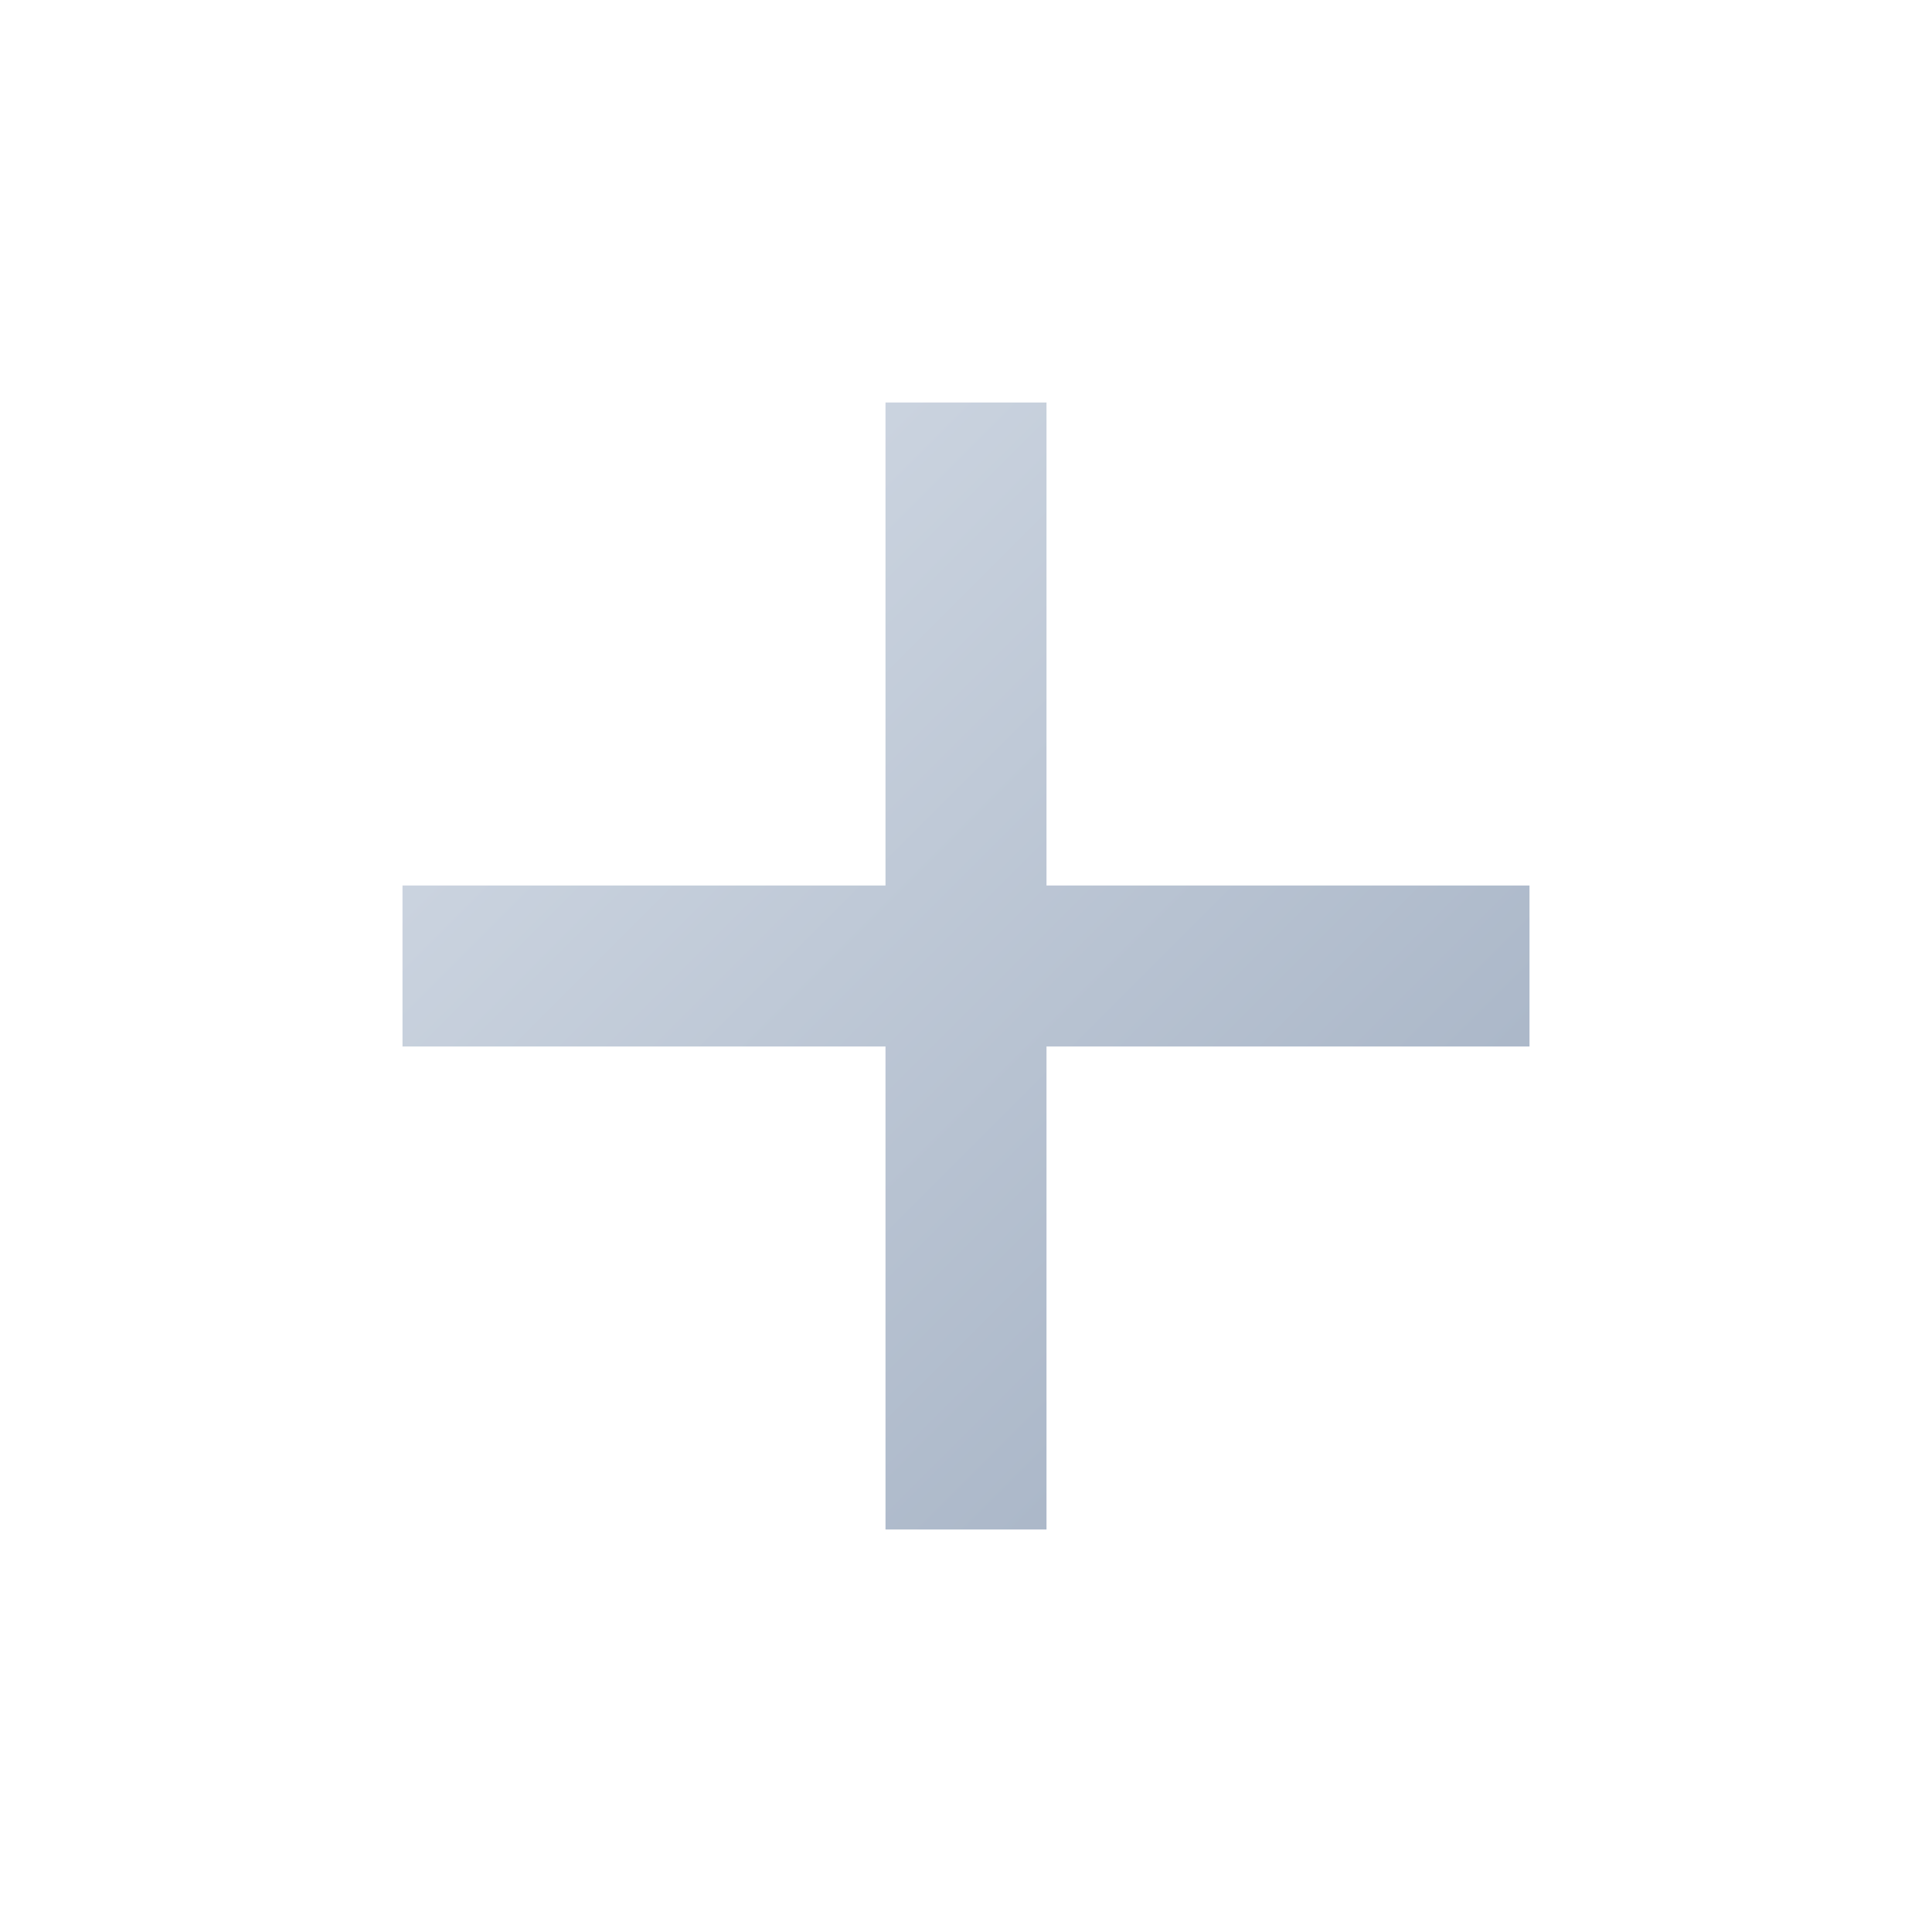
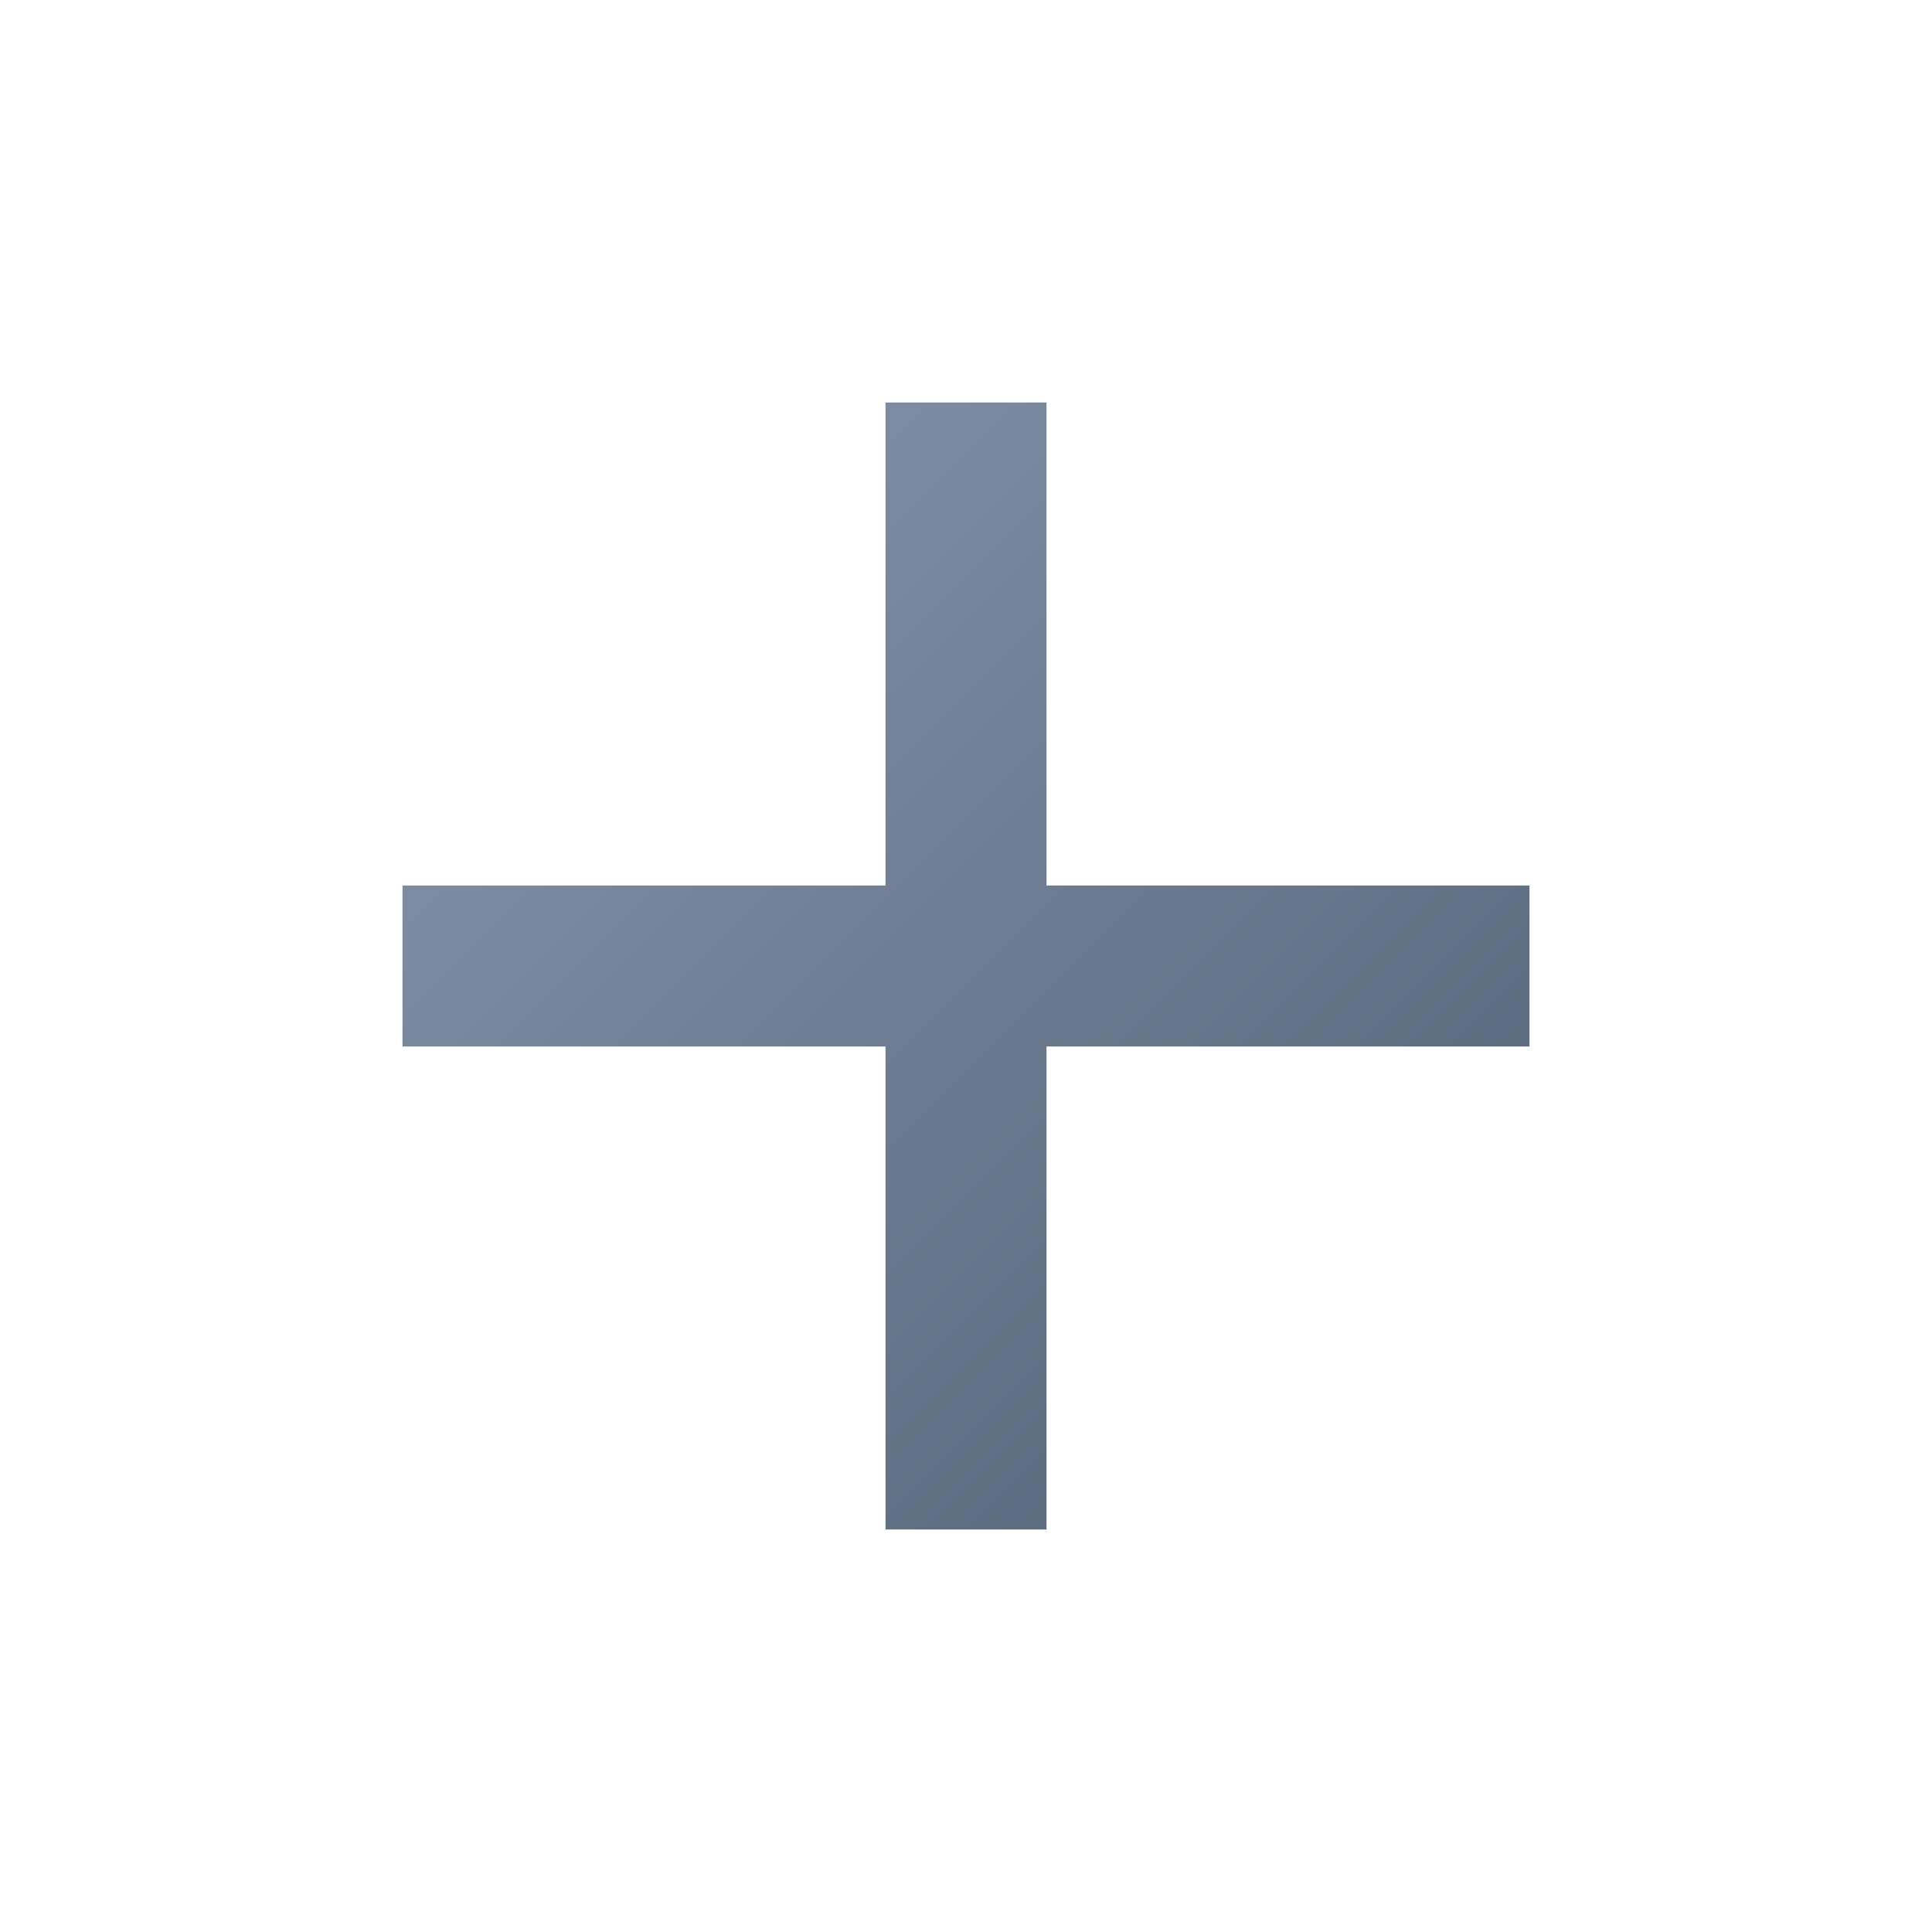
<svg xmlns="http://www.w3.org/2000/svg" viewBox="0 0 24 24" width="24" height="24">
  <defs>
    <linearGradient id="ri_plus" x1="2" y1="2" x2="22" y2="22" gradientUnits="userSpaceOnUse">
-       <stop stop-color="#e2e8f0" />
-       <stop offset="1" stop-color="#94a3b8" />
+       <stop stop-color="#94a3b8" />
+       <stop offset="1" stop-color="#475569" />
    </linearGradient>
  </defs>
  <g fill="none">
    <path fill="url(#ri_plus)" d="M11 11V5H13V11H19V13H13V19H11V13H5V11H11Z" />
  </g>
</svg>
